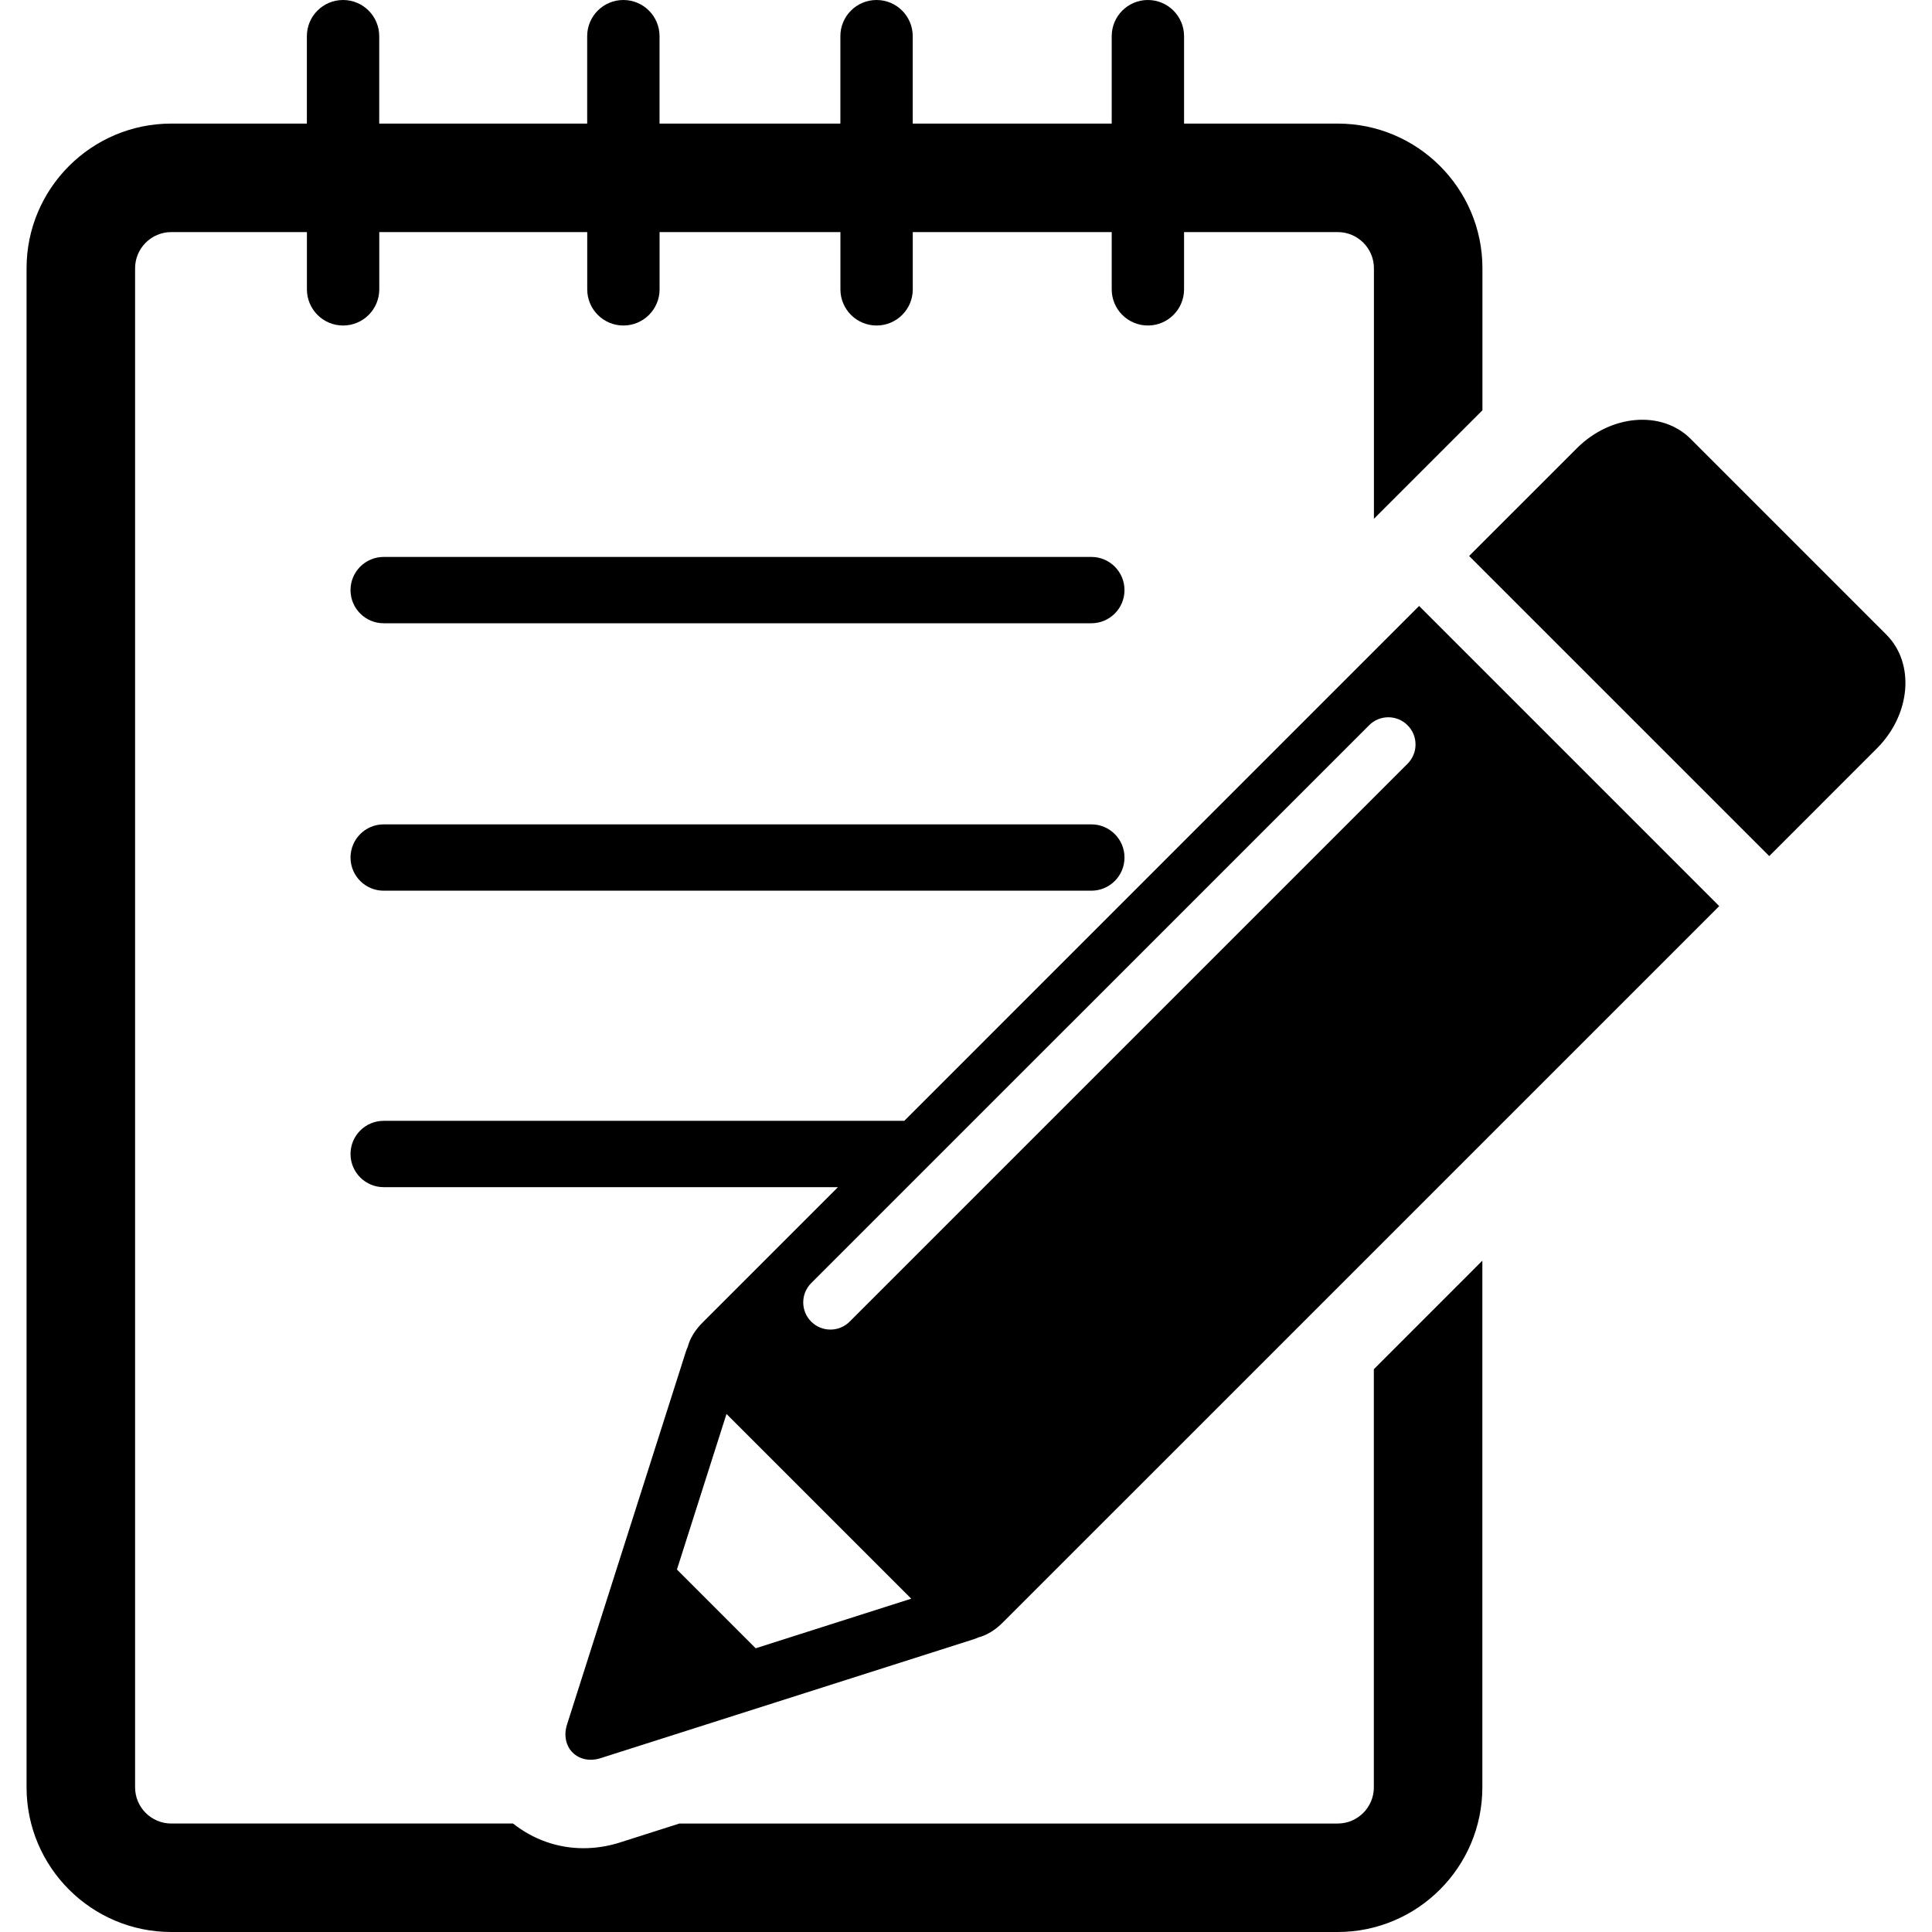
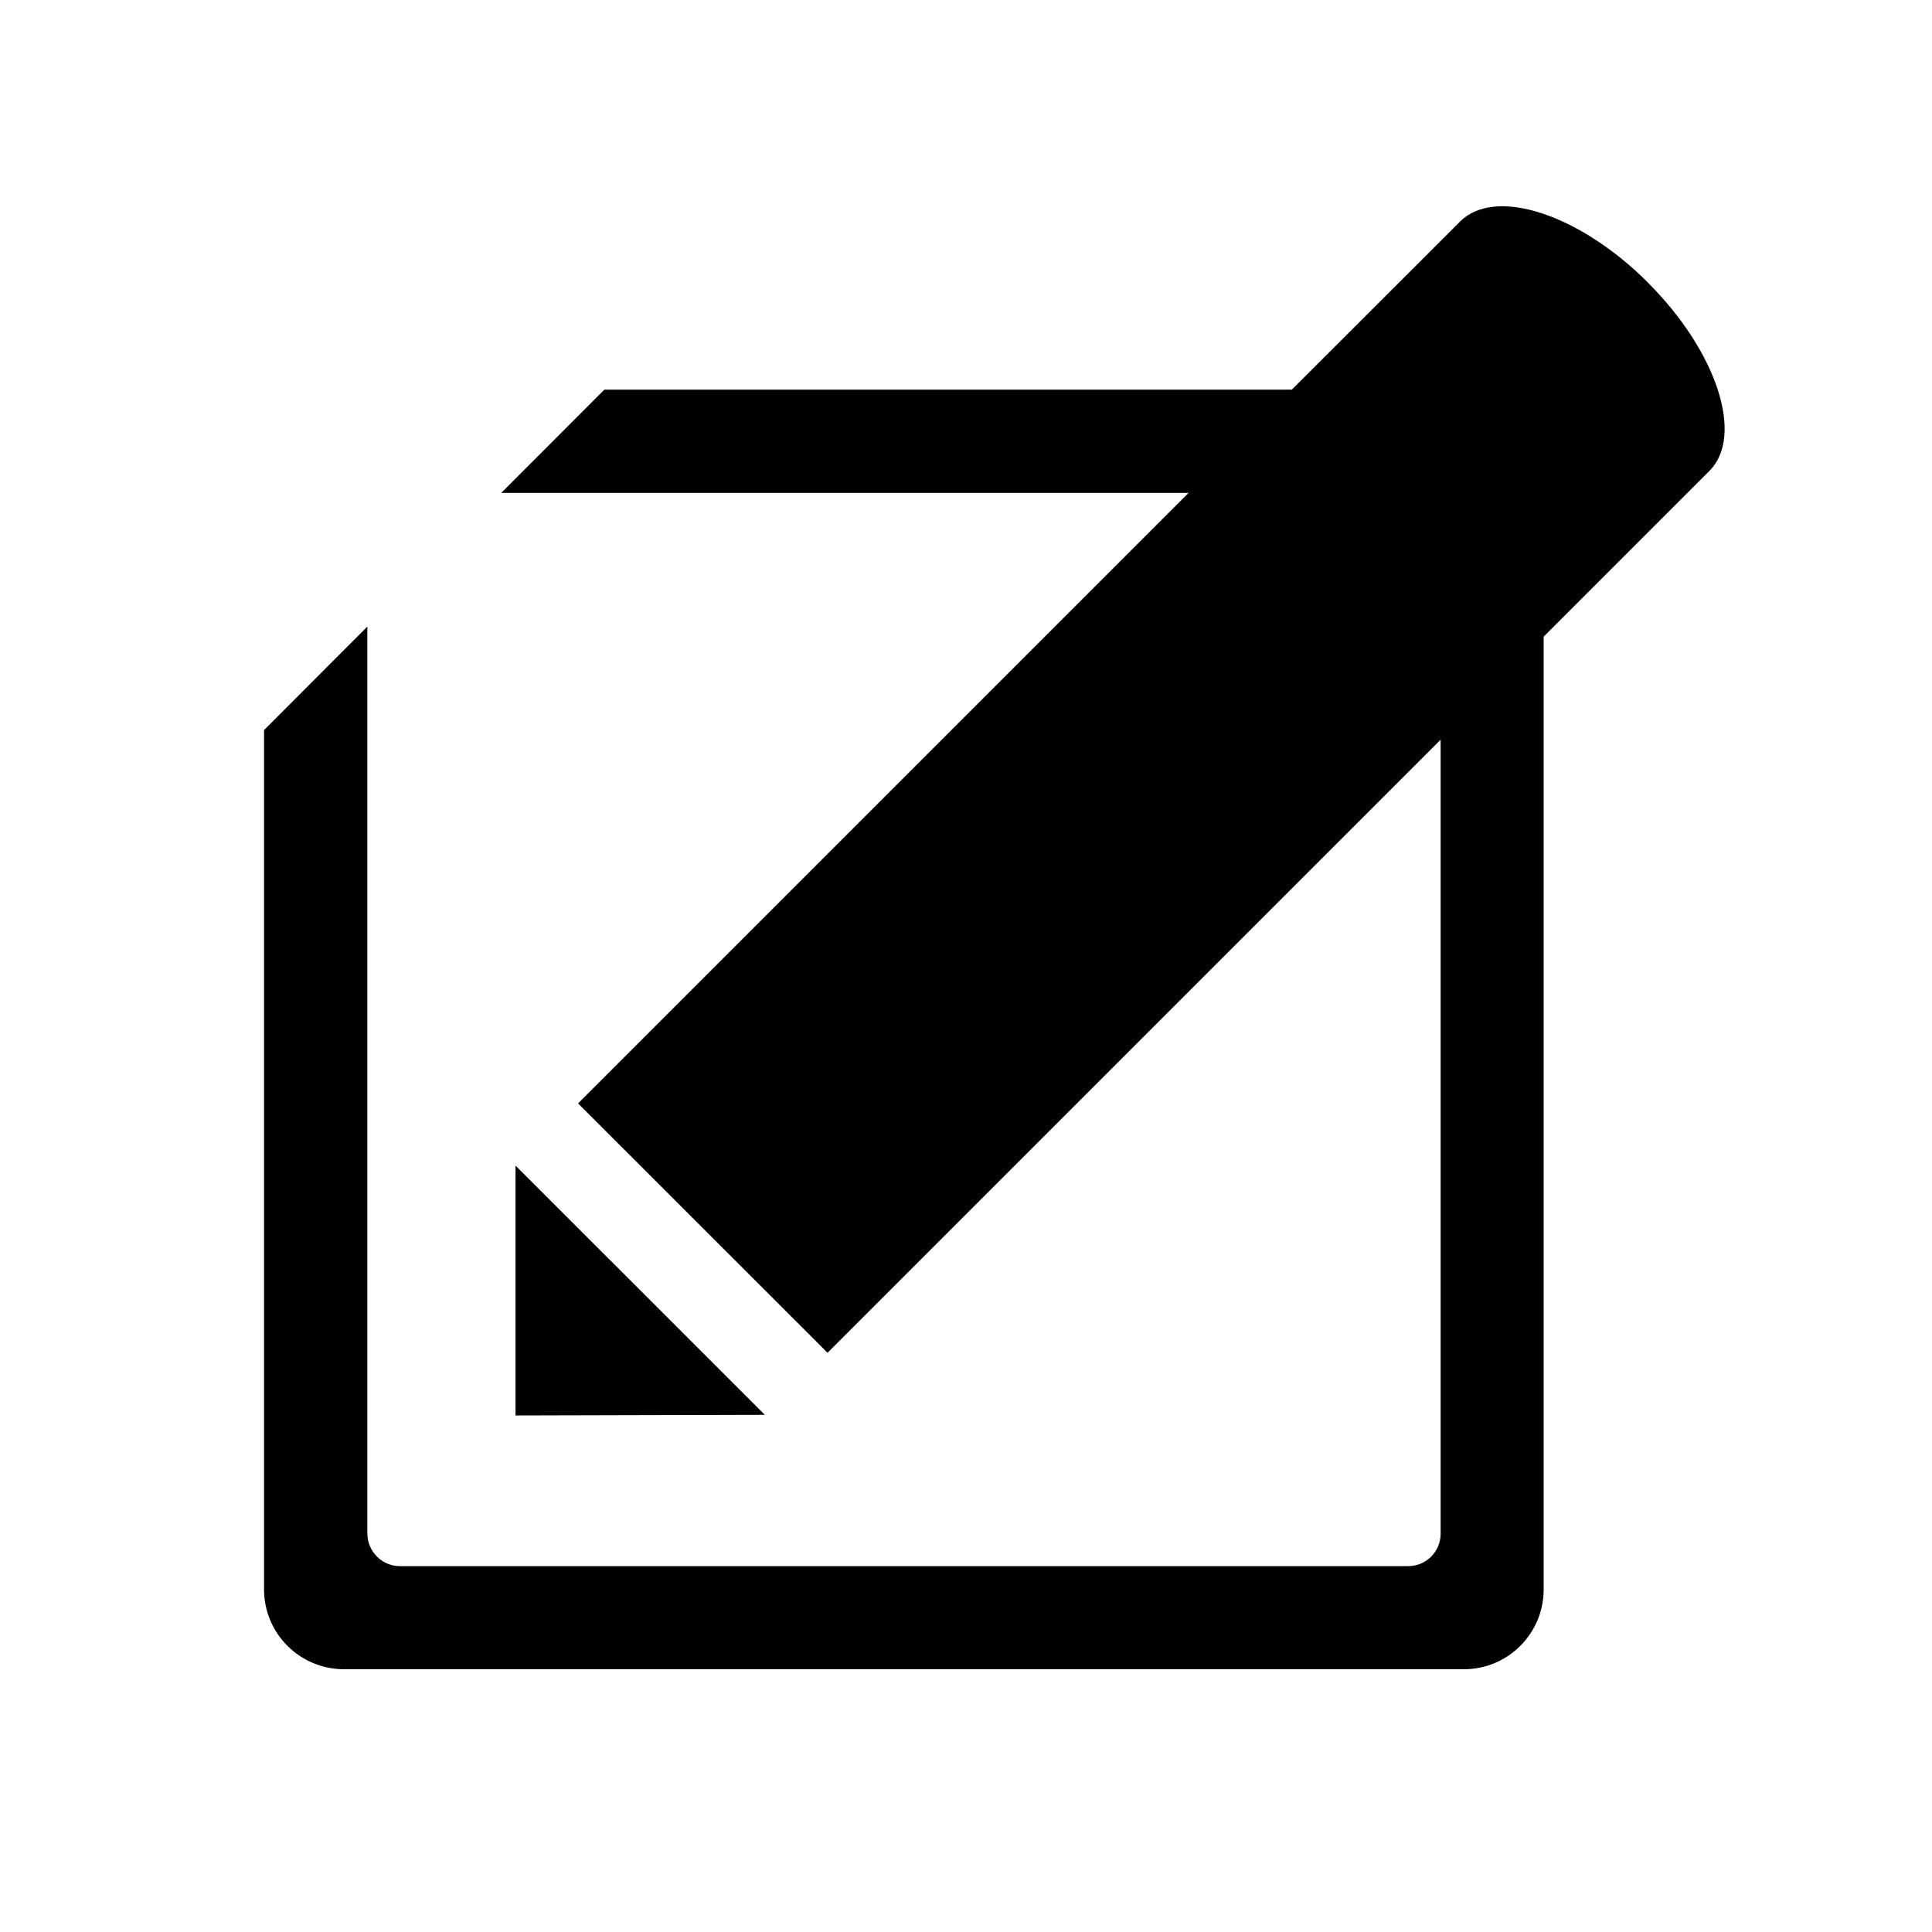
- <svg xmlns="http://www.w3.org/2000/svg" version="1.1" id="Capa_1" x="0px" y="0px" width="528.807px" height="528.807px" viewBox="0 0 528.807 528.807" style="enable-background:new 0 0 528.807 528.807;" xml:space="preserve">
-   <g>
-     <path d="M513.74,204.829l-29.482,29.486l-82.147-82.139l29.494-29.489c9.292-9.292,23.253-10.441,31.138-2.565l53.563,53.572   C524.179,181.567,523.032,195.537,513.74,204.829z M388.421,165.859l82.147,82.147l-195.883,195.88   c-0.898,0.898-3.393,3.393-6.892,4.285c-0.405,0.195-0.819,0.361-1.229,0.491l-102.23,32.58c-2.861,0.904-5.736,0.319-7.601-1.549   c-1.871-1.868-2.45-4.74-1.555-7.602l32.58-102.221c0.139-0.419,0.305-0.827,0.491-1.224c0.896-3.505,3.384-5.993,4.292-6.897   l36.812-36.812H105.02c-5.012,0-9.079-4.066-9.079-9.079c0-5.023,4.066-9.078,9.079-9.078h142.491L388.421,165.859z    M249.417,437.574l-50.569-50.561l-13.565,42.581l21.554,21.557L249.417,437.574z M385.265,198.508   c-2.908-2.911-7.625-2.911-10.527,0L222.03,351.206c-2.905,2.908-2.905,7.625,0,10.533c2.905,2.908,7.625,2.908,10.53,0   l152.705-152.699C388.172,206.129,388.172,201.413,385.265,198.508z M376.037,489.217c0,5.455-4.438,9.9-9.895,9.9H185.956   l-16.275,5.189c-3.269,1.041-6.629,1.566-9.992,1.566c-7.161,0-13.819-2.453-19.266-6.756H46.885c-5.458,0-9.909-4.434-9.909-9.9   V73.424c0-5.458,4.445-9.9,9.909-9.9h37.12v15.675c0,5.464,4.43,9.897,9.903,9.897c5.471,0,9.901-4.433,9.901-9.897V63.523h56.92   v15.675c0,5.464,4.43,9.897,9.901,9.897c5.473,0,9.903-4.433,9.903-9.897V63.523h49.497v15.675c0,5.464,4.43,9.897,9.904,9.897   c5.47,0,9.9-4.433,9.9-9.897V63.523h54.453v15.675c0,5.464,4.427,9.897,9.895,9.897c5.473,0,9.906-4.433,9.906-9.897V63.523h42.072   c5.45,0,9.896,4.442,9.896,9.9v68.571l10.379-10.374l19.322-19.325V73.424c0-21.831-17.762-39.596-39.597-39.596h-42.072V9.904   c0-5.467-4.434-9.904-9.906-9.904c-5.462,0-9.895,4.431-9.895,9.904v23.924h-54.465V9.904c0-5.467-4.43-9.904-9.901-9.904   c-5.473,0-9.903,4.431-9.903,9.904v23.924h-49.497V9.904c0-5.467-4.43-9.904-9.904-9.904c-5.47,0-9.9,4.431-9.9,9.904v23.924   h-56.92V9.904c0-5.467-4.431-9.904-9.901-9.904c-5.473,0-9.903,4.431-9.903,9.904v23.924h-37.12   c-21.832,0-39.602,17.765-39.602,39.596v415.787c0,21.834,17.771,39.596,39.602,39.596h319.264   c21.835,0,39.597-17.762,39.597-39.596V345.059l-29.702,29.708v114.45H376.037z M298.707,152.436H105.02   c-5.012,0-9.079,4.061-9.079,9.079c0,5.019,4.066,9.079,9.079,9.079h193.687c5.013,0,9.079-4.061,9.079-9.079   C307.786,156.497,303.72,152.436,298.707,152.436z M298.707,225.635H105.02c-5.012,0-9.079,4.063-9.079,9.079   c0,5.019,4.066,9.079,9.079,9.079h193.687c5.013,0,9.079-4.061,9.079-9.079C307.786,229.698,303.72,225.635,298.707,225.635z" />
-   </g>
-   <g>
- </g>
-   <g>
- </g>
-   <g>
- </g>
-   <g>
- </g>
-   <g>
- </g>
-   <g>
- </g>
-   <g>
- </g>
-   <g>
- </g>
-   <g>
- </g>
-   <g>
- </g>
-   <g>
- </g>
-   <g>
- </g>
-   <g>
- </g>
-   <g>
- </g>
-   <g>
- </g>
+ <svg xmlns="http://www.w3.org/2000/svg" version="1.1" width="30" height="30" viewBox="0 0 30 30" id="svg2">
+   <defs id="defs8" />
+   <path d="M 25.592,4.39 C 24.524,3.322 23.216,2.895 22.672,3.44 L 20.06,6.05 H 9.385 L 7.783,7.654 h 10.673 l -9.48,9.48 3.874,3.872 9.52,-9.52 v 12.33 c 0,0.278 -0.227,0.503 -0.504,0.503 H 6.208 c -0.278,0 -0.504,-0.23 -0.504,-0.51 V 9.73 L 4.1,11.337 V 24.68 c 0,0.686 0.557,1.24 1.243,1.24 H 22.73 c 0.686,0 1.24,-0.555 1.24,-1.24 V 9.886 L 26.544,7.312 C 27.087,6.768 26.661,5.46 25.592,4.392 z M 11.882,21.975 8.008,18.102 8.005,18.105 v 3.874 l 3.877,-0.01 z" id="path4" />
</svg>
